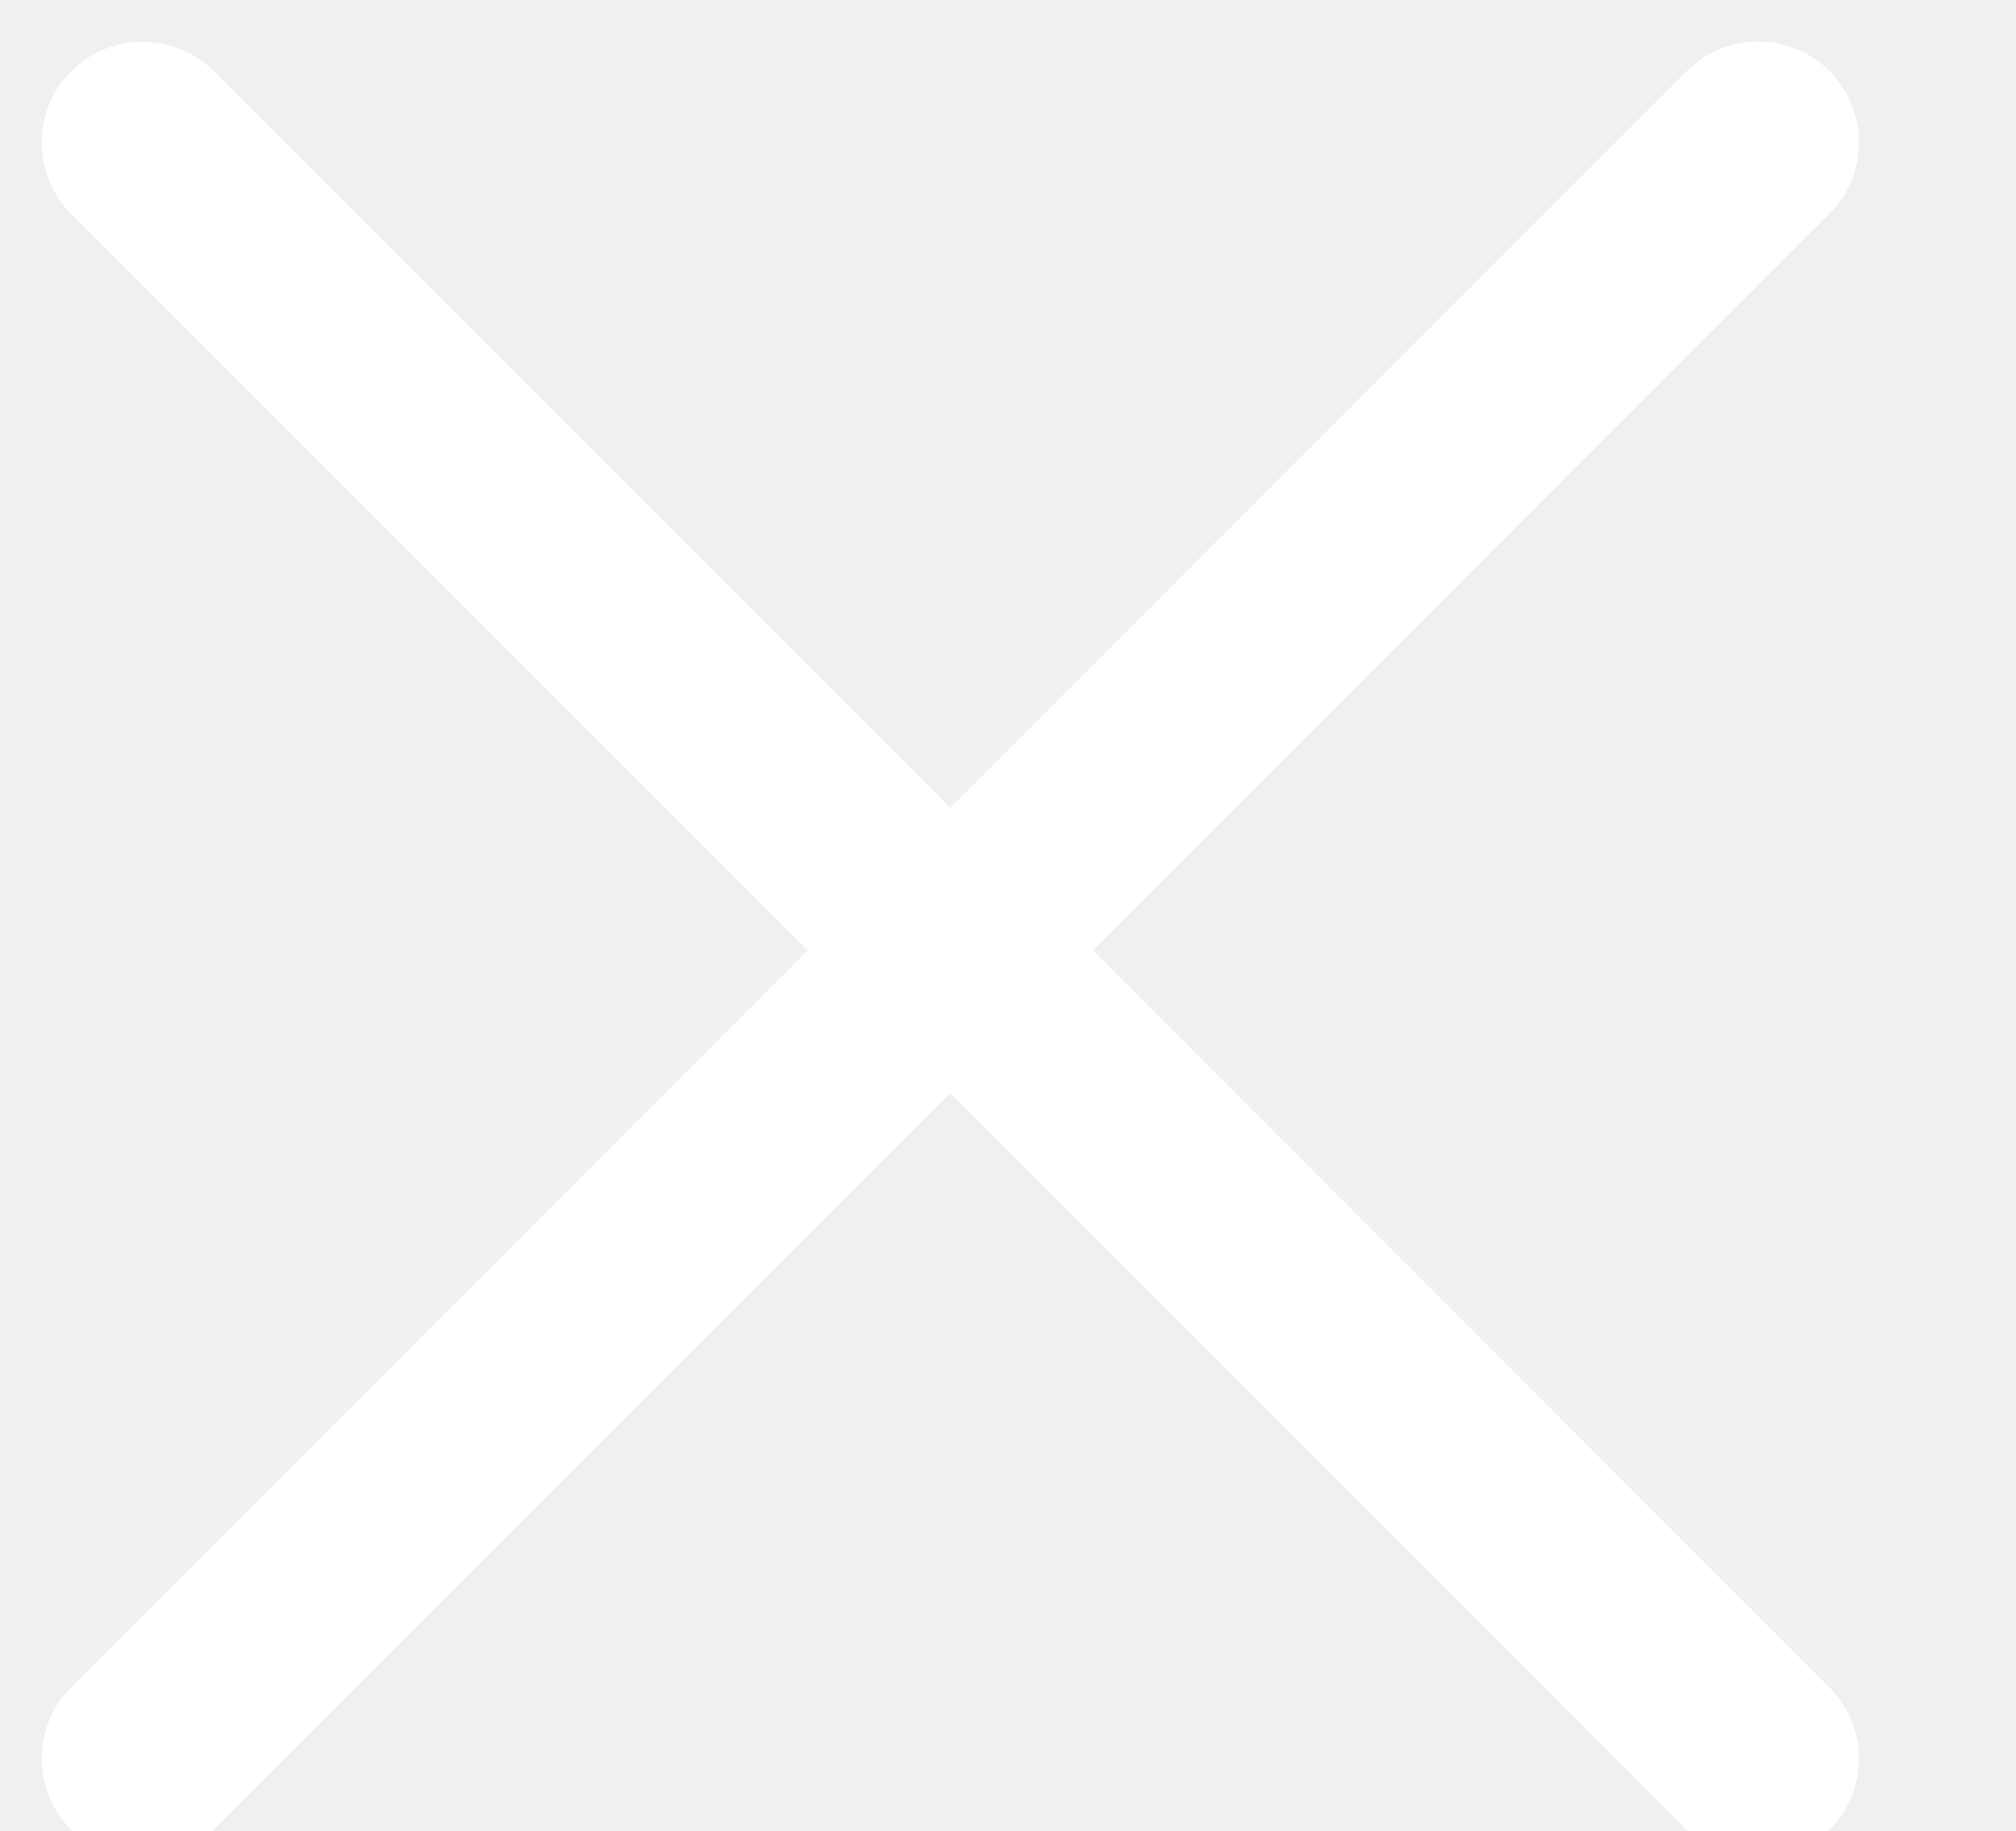
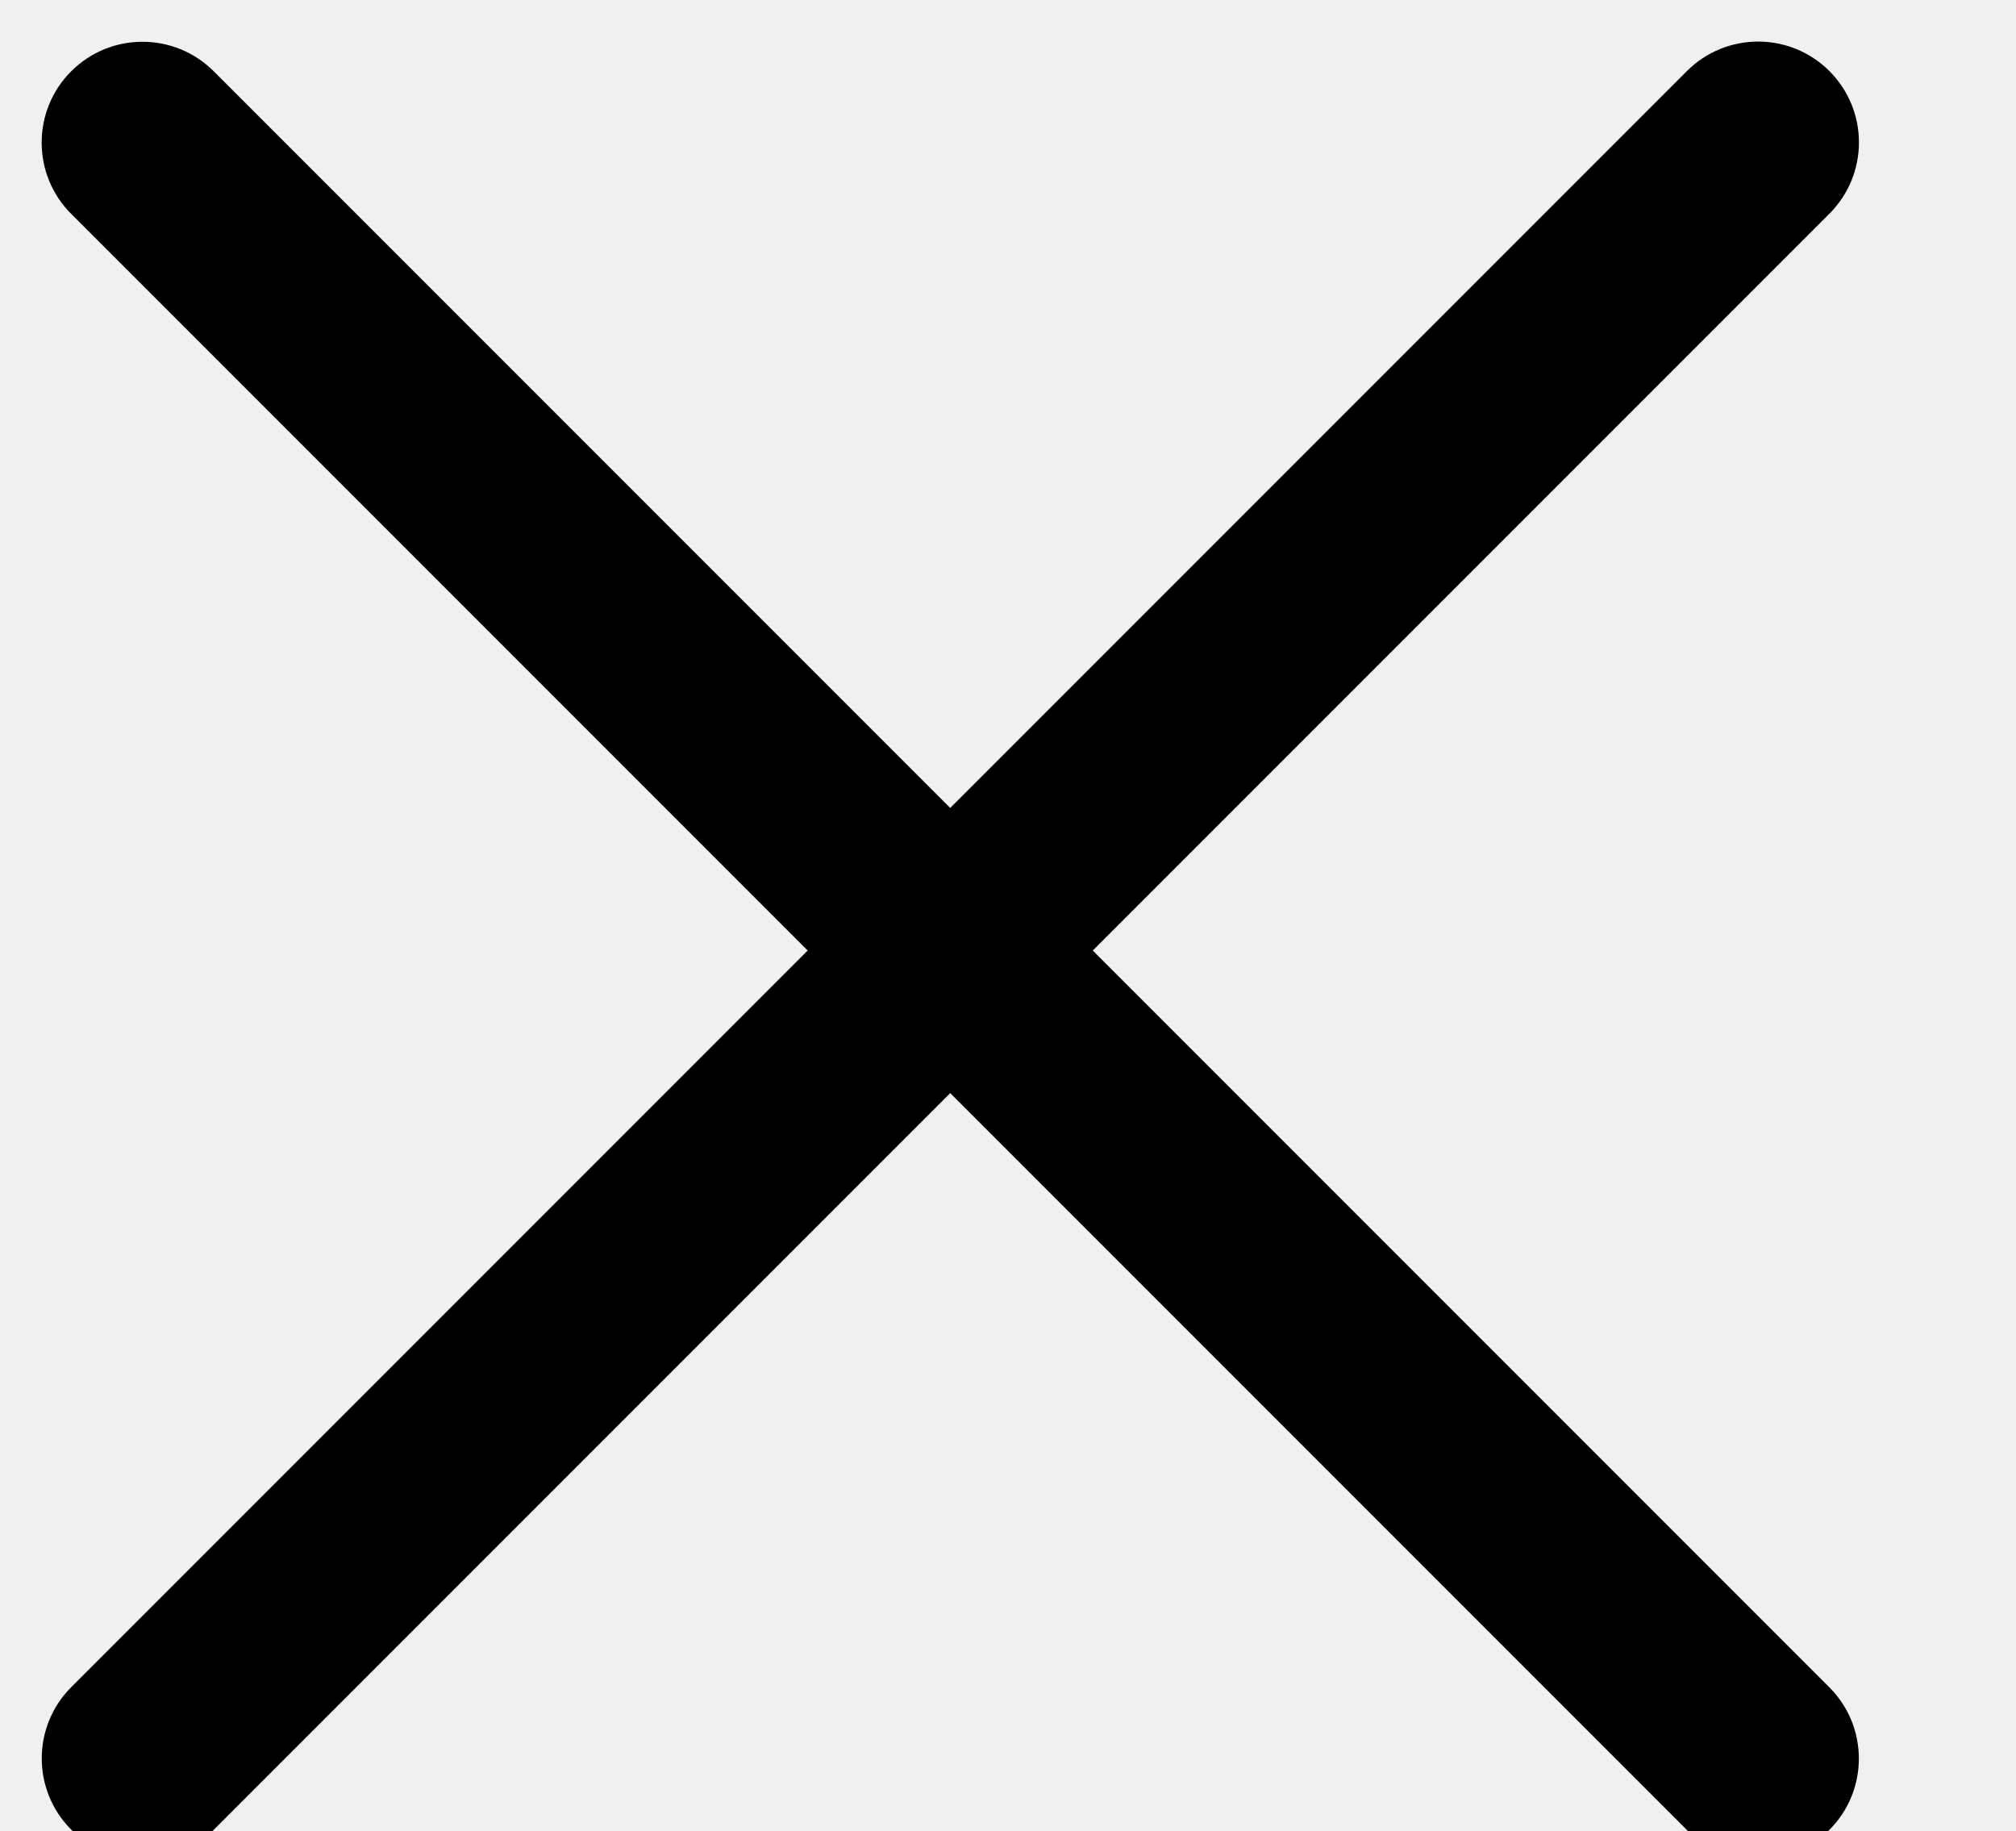
<svg xmlns="http://www.w3.org/2000/svg" width="30" height="27.23" viewBox="0 0 30 27.23" fill="none">
-   <rect x="2.12" y="0" width="37" height="3" rx="1.5" transform="rotate(45 2.12 0)" fill="white" />
-   <rect x="0" y="26.16" width="37" height="3" rx="1.5" transform="rotate(-45 0 26.16)" fill="white" />
+   <rect x="2.12" y="0" width="37" height="3" rx="1.5" transform="rotate(45 2.12 0)" fill="black" />
+   <rect x="0" y="26.16" width="37" height="3" rx="1.5" transform="rotate(-45 0 26.16)" fill="black" />
</svg>
